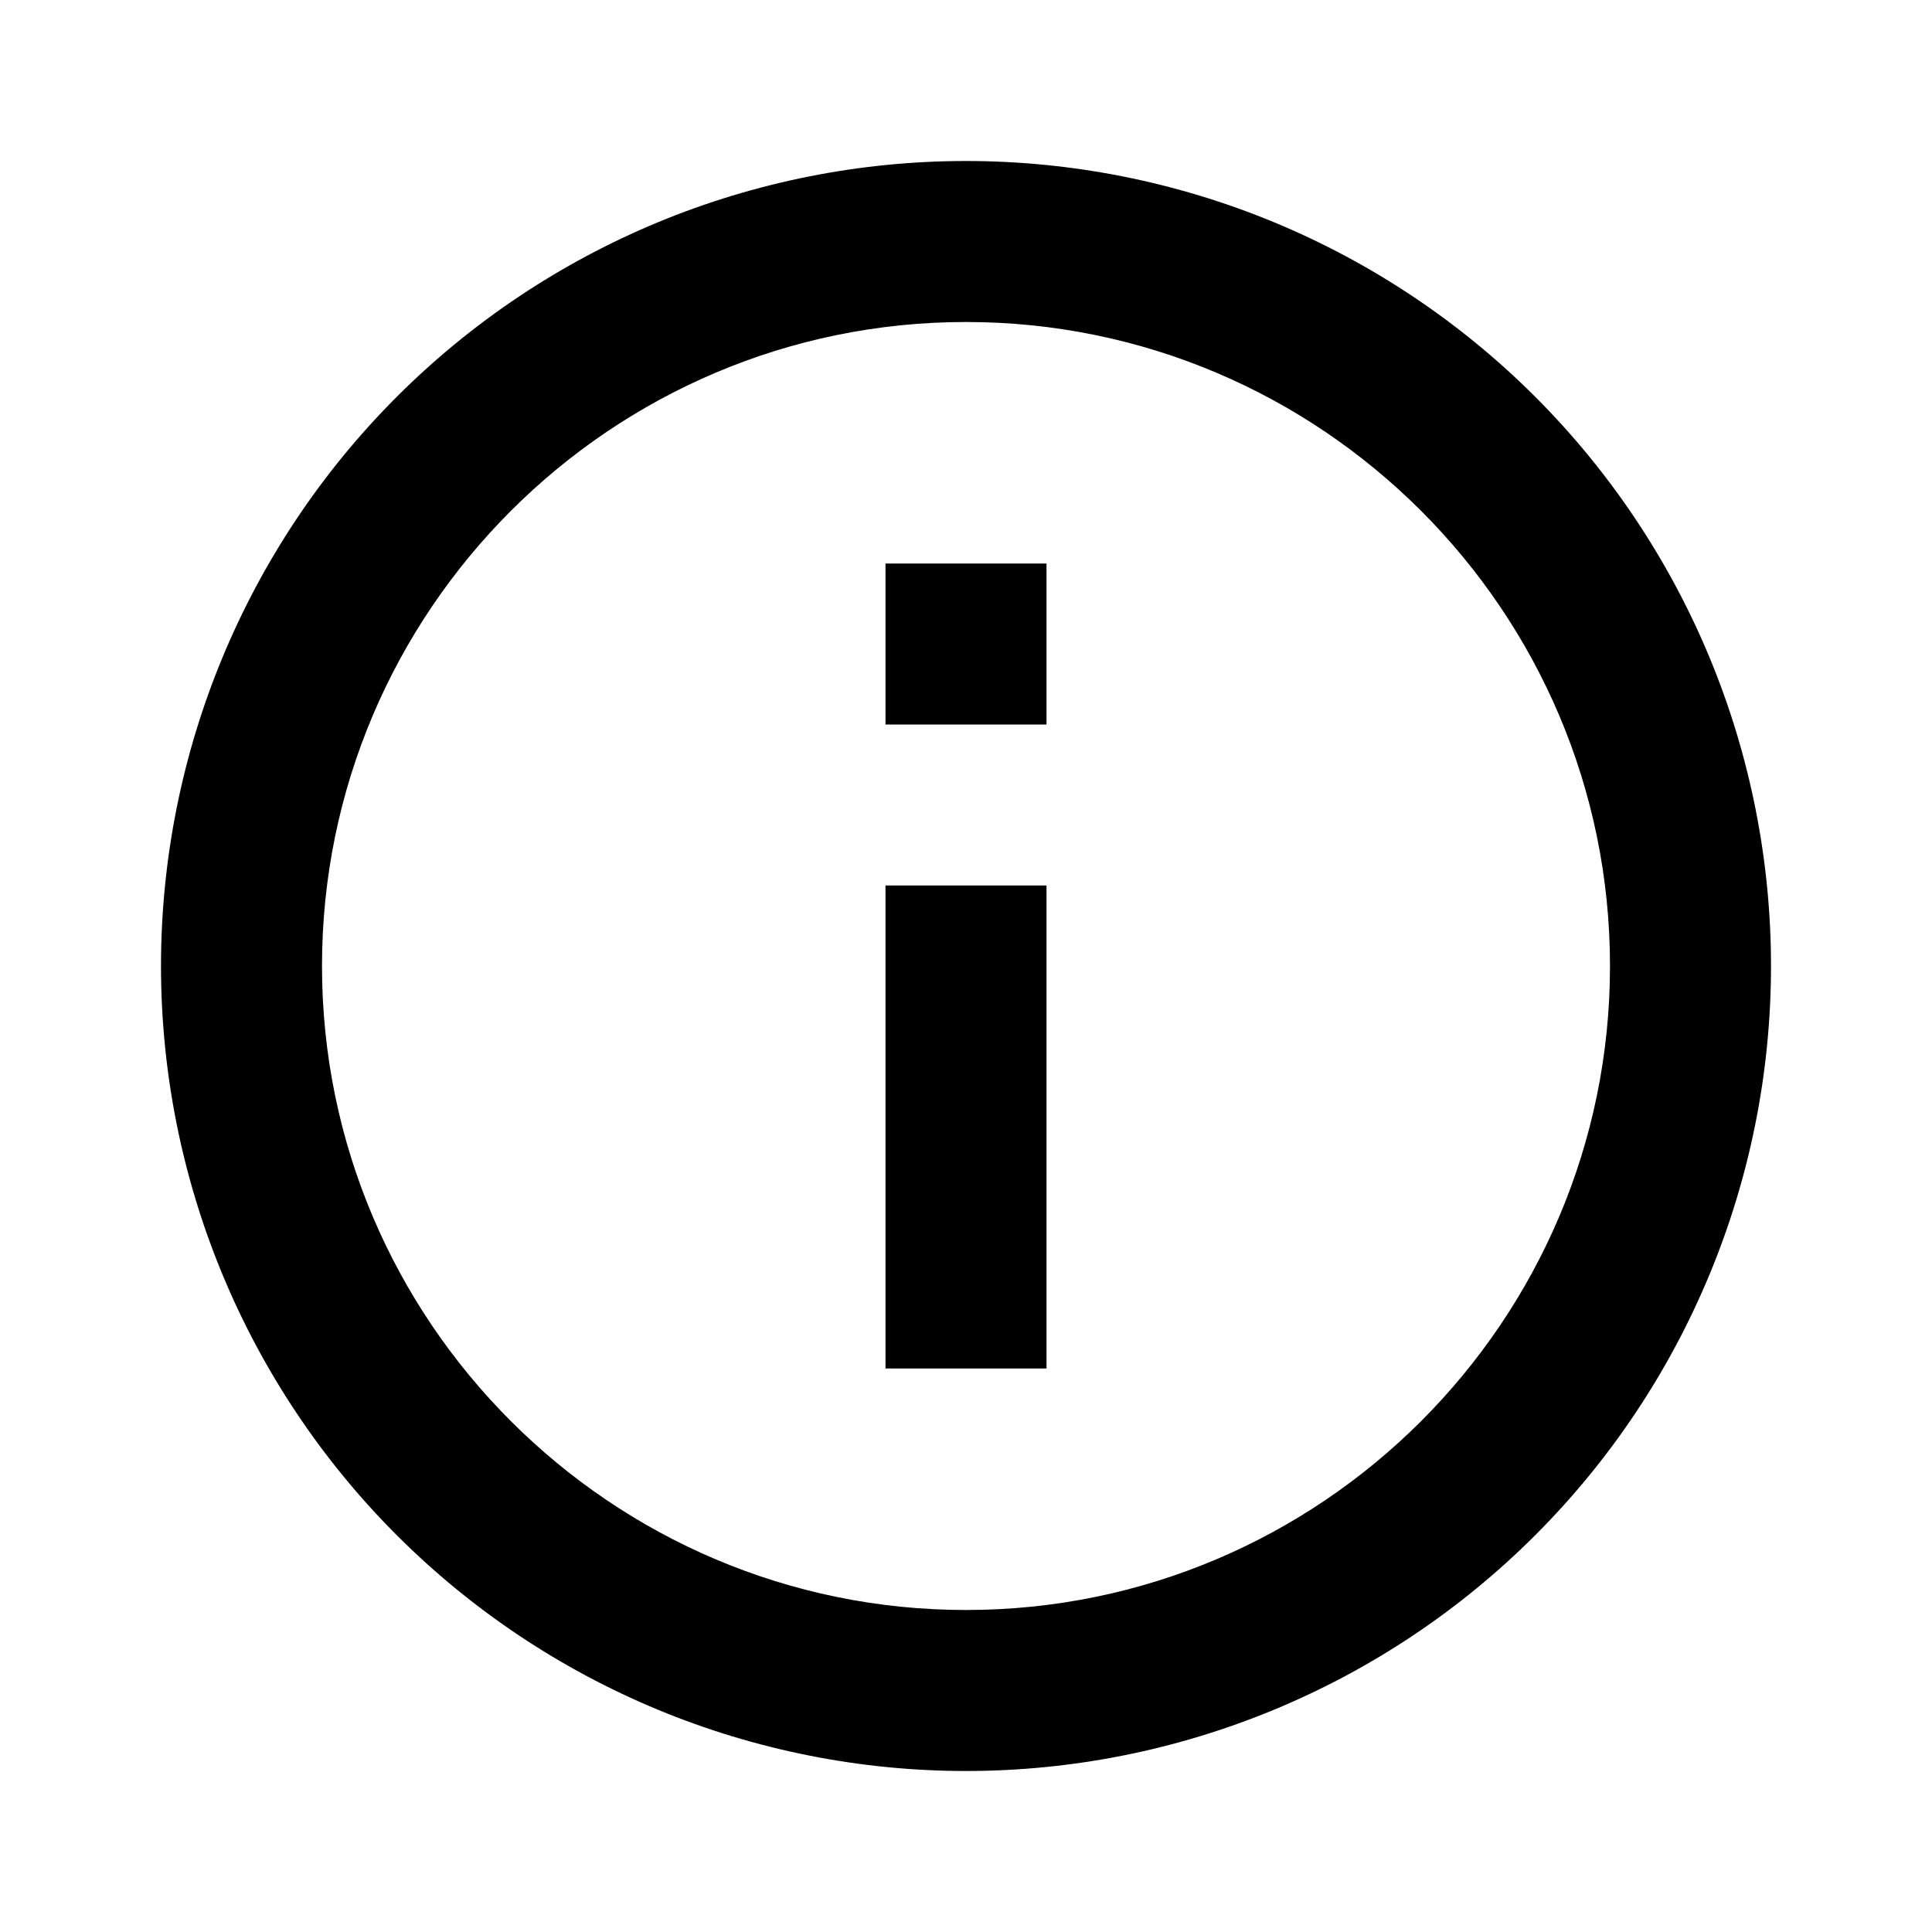
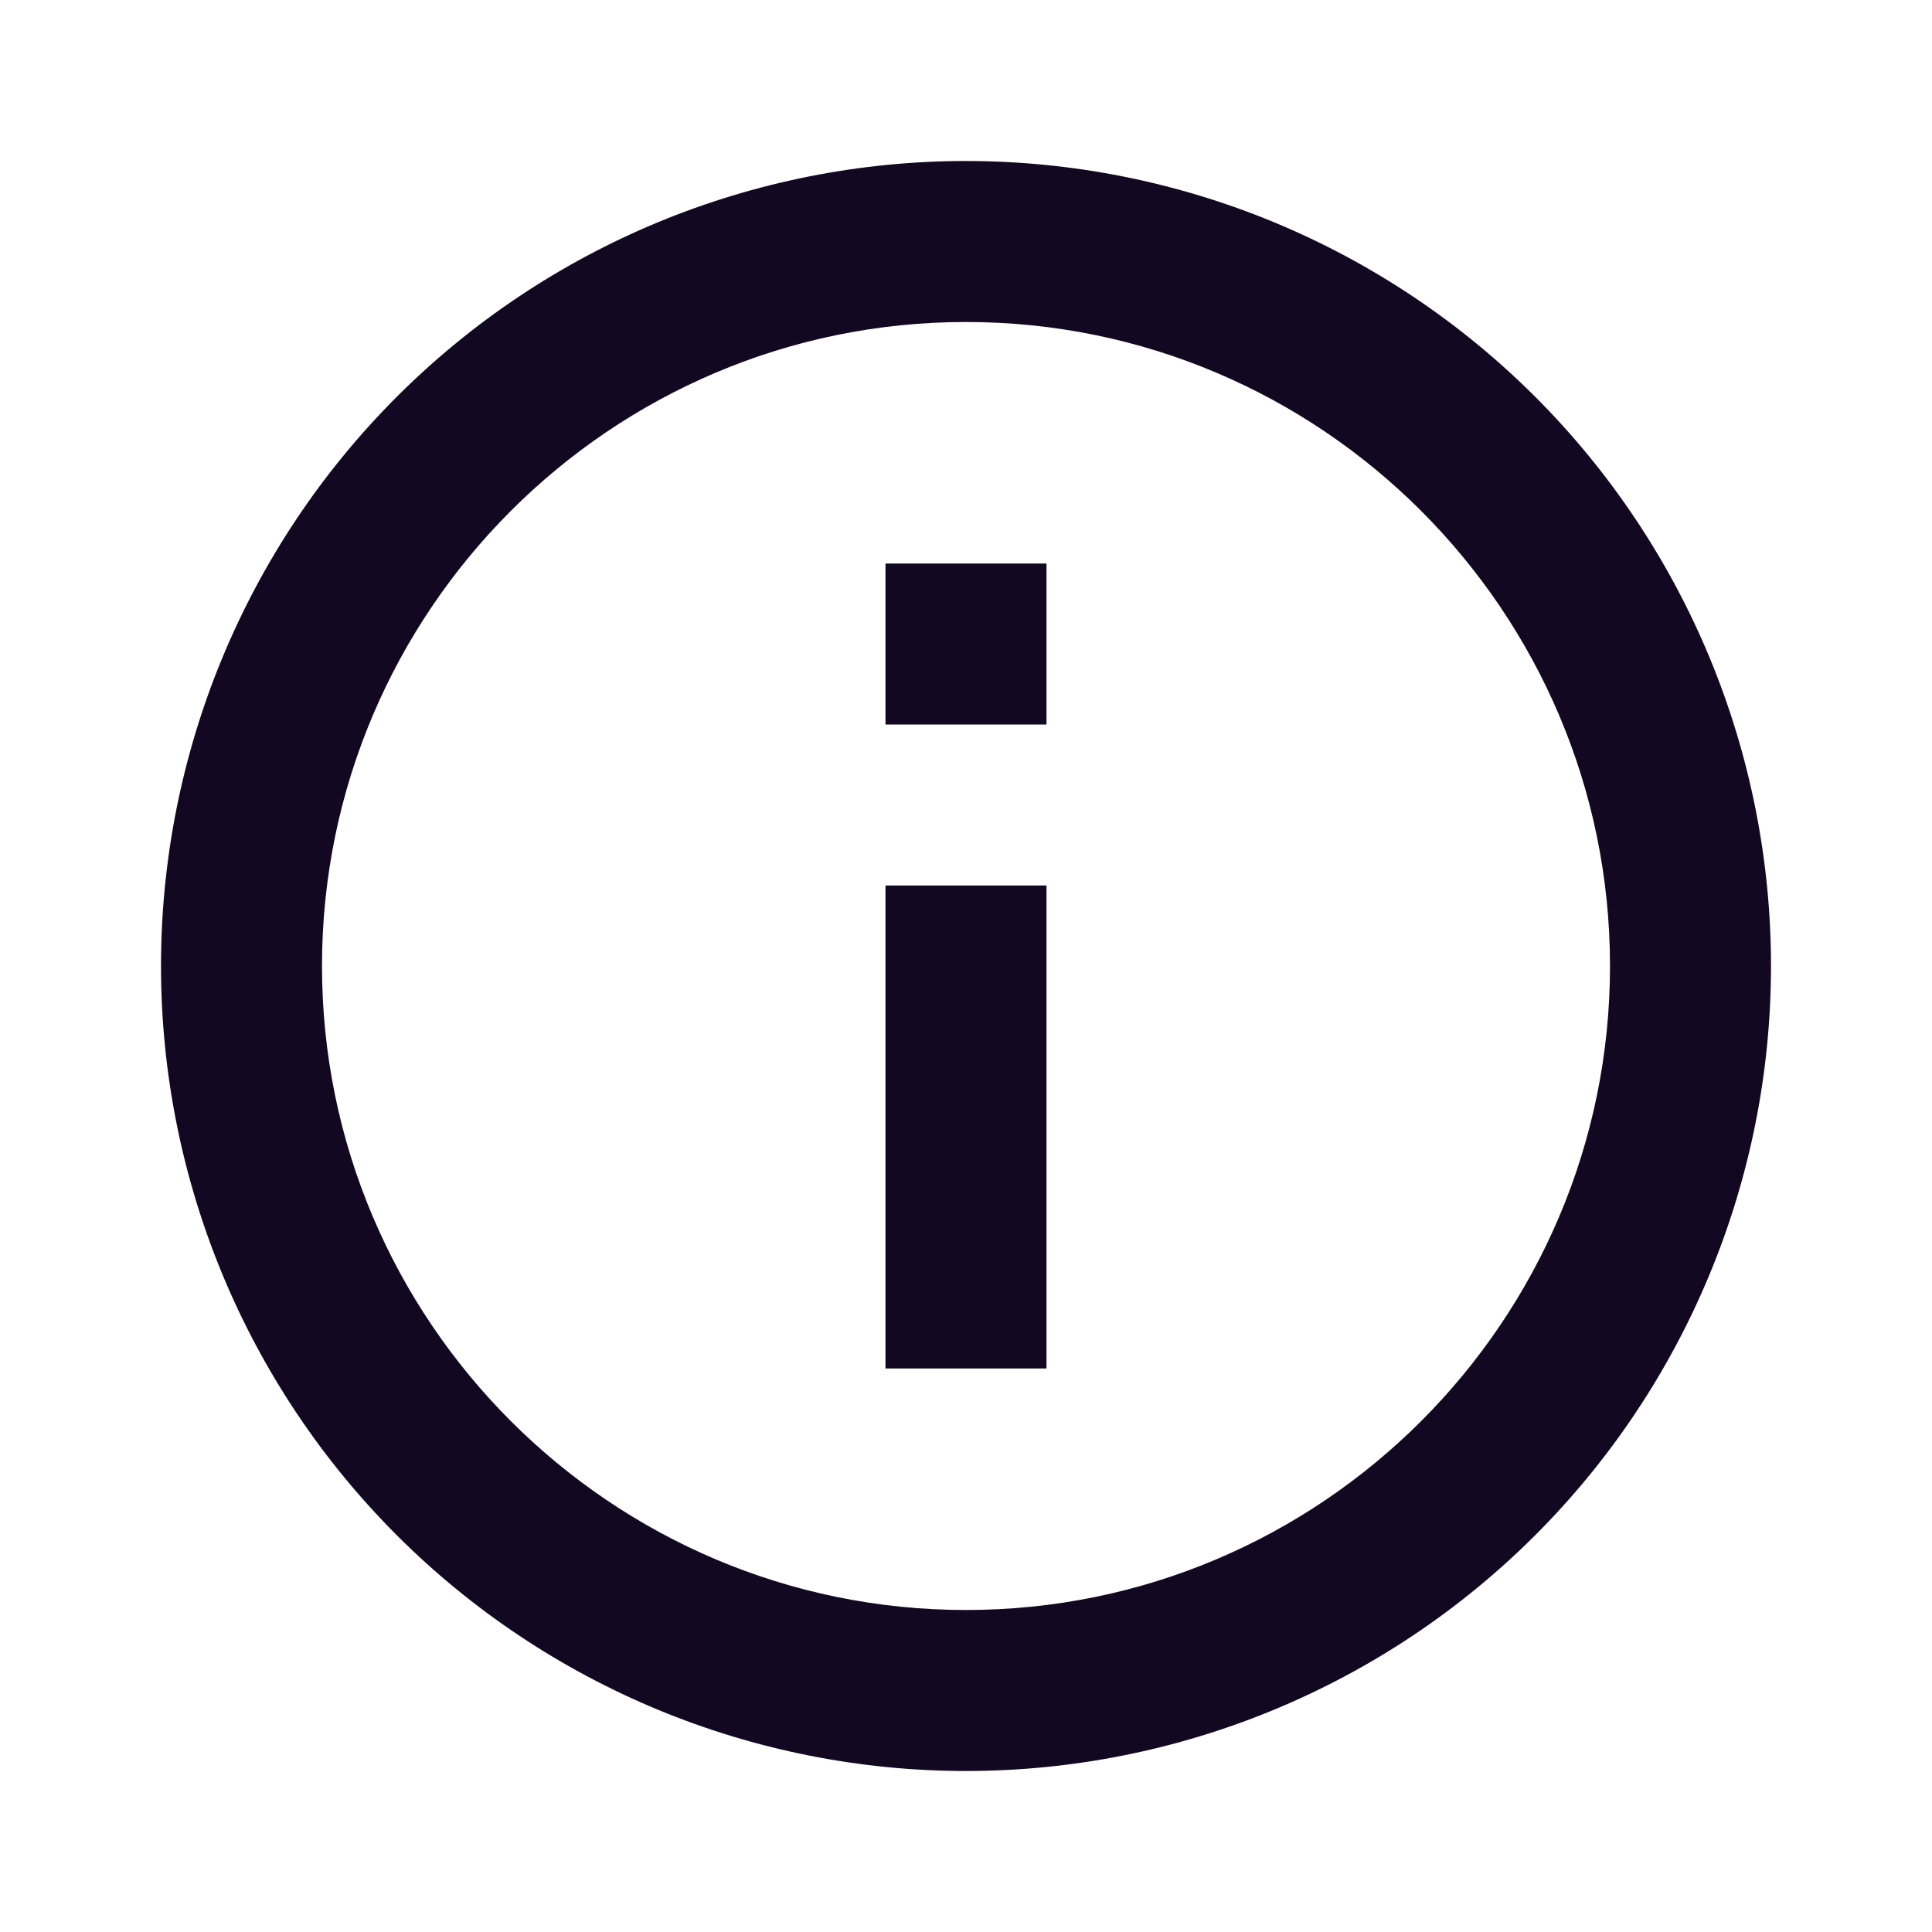
<svg xmlns="http://www.w3.org/2000/svg" width="24" height="24" viewBox="0 0 24 24" fill="none">
-   <path d="M11 9H13V7H11M12 20C7.59 20 4 16.41 4 12C4 7.59 7.59 4 12 4C16.41 4 20 7.59 20 12C20 16.41 16.41 20 12 20ZM12 2C10.687 2 9.386 2.259 8.173 2.761C6.96 3.264 5.858 4 4.929 4.929C3.054 6.804 2 9.348 2 12C2 14.652 3.054 17.196 4.929 19.071C5.858 20 6.96 20.736 8.173 21.239C9.386 21.741 10.687 22 12 22C14.652 22 17.196 20.946 19.071 19.071C20.946 17.196 22 14.652 22 12C22 10.687 21.741 9.386 21.239 8.173C20.736 6.96 20 5.858 19.071 4.929C18.142 4 17.04 3.264 15.827 2.761C14.614 2.259 13.313 2 12 2ZM11 17H13V11H11V17Z" fill="black" />
+   <path d="M11 9H13V7H11M12 20C7.59 20 4 16.41 4 12C4 7.59 7.59 4 12 4C16.41 4 20 7.59 20 12C20 16.41 16.41 20 12 20ZM12 2C10.687 2 9.386 2.259 8.173 2.761C6.96 3.264 5.858 4 4.929 4.929C3.054 6.804 2 9.348 2 12C2 14.652 3.054 17.196 4.929 19.071C5.858 20 6.96 20.736 8.173 21.239C9.386 21.741 10.687 22 12 22C14.652 22 17.196 20.946 19.071 19.071C20.946 17.196 22 14.652 22 12C22 10.687 21.741 9.386 21.239 8.173C20.736 6.96 20 5.858 19.071 4.929C18.142 4 17.04 3.264 15.827 2.761C14.614 2.259 13.313 2 12 2ZM11 17H13V11H11V17Z" fill="#130821" />
</svg>
